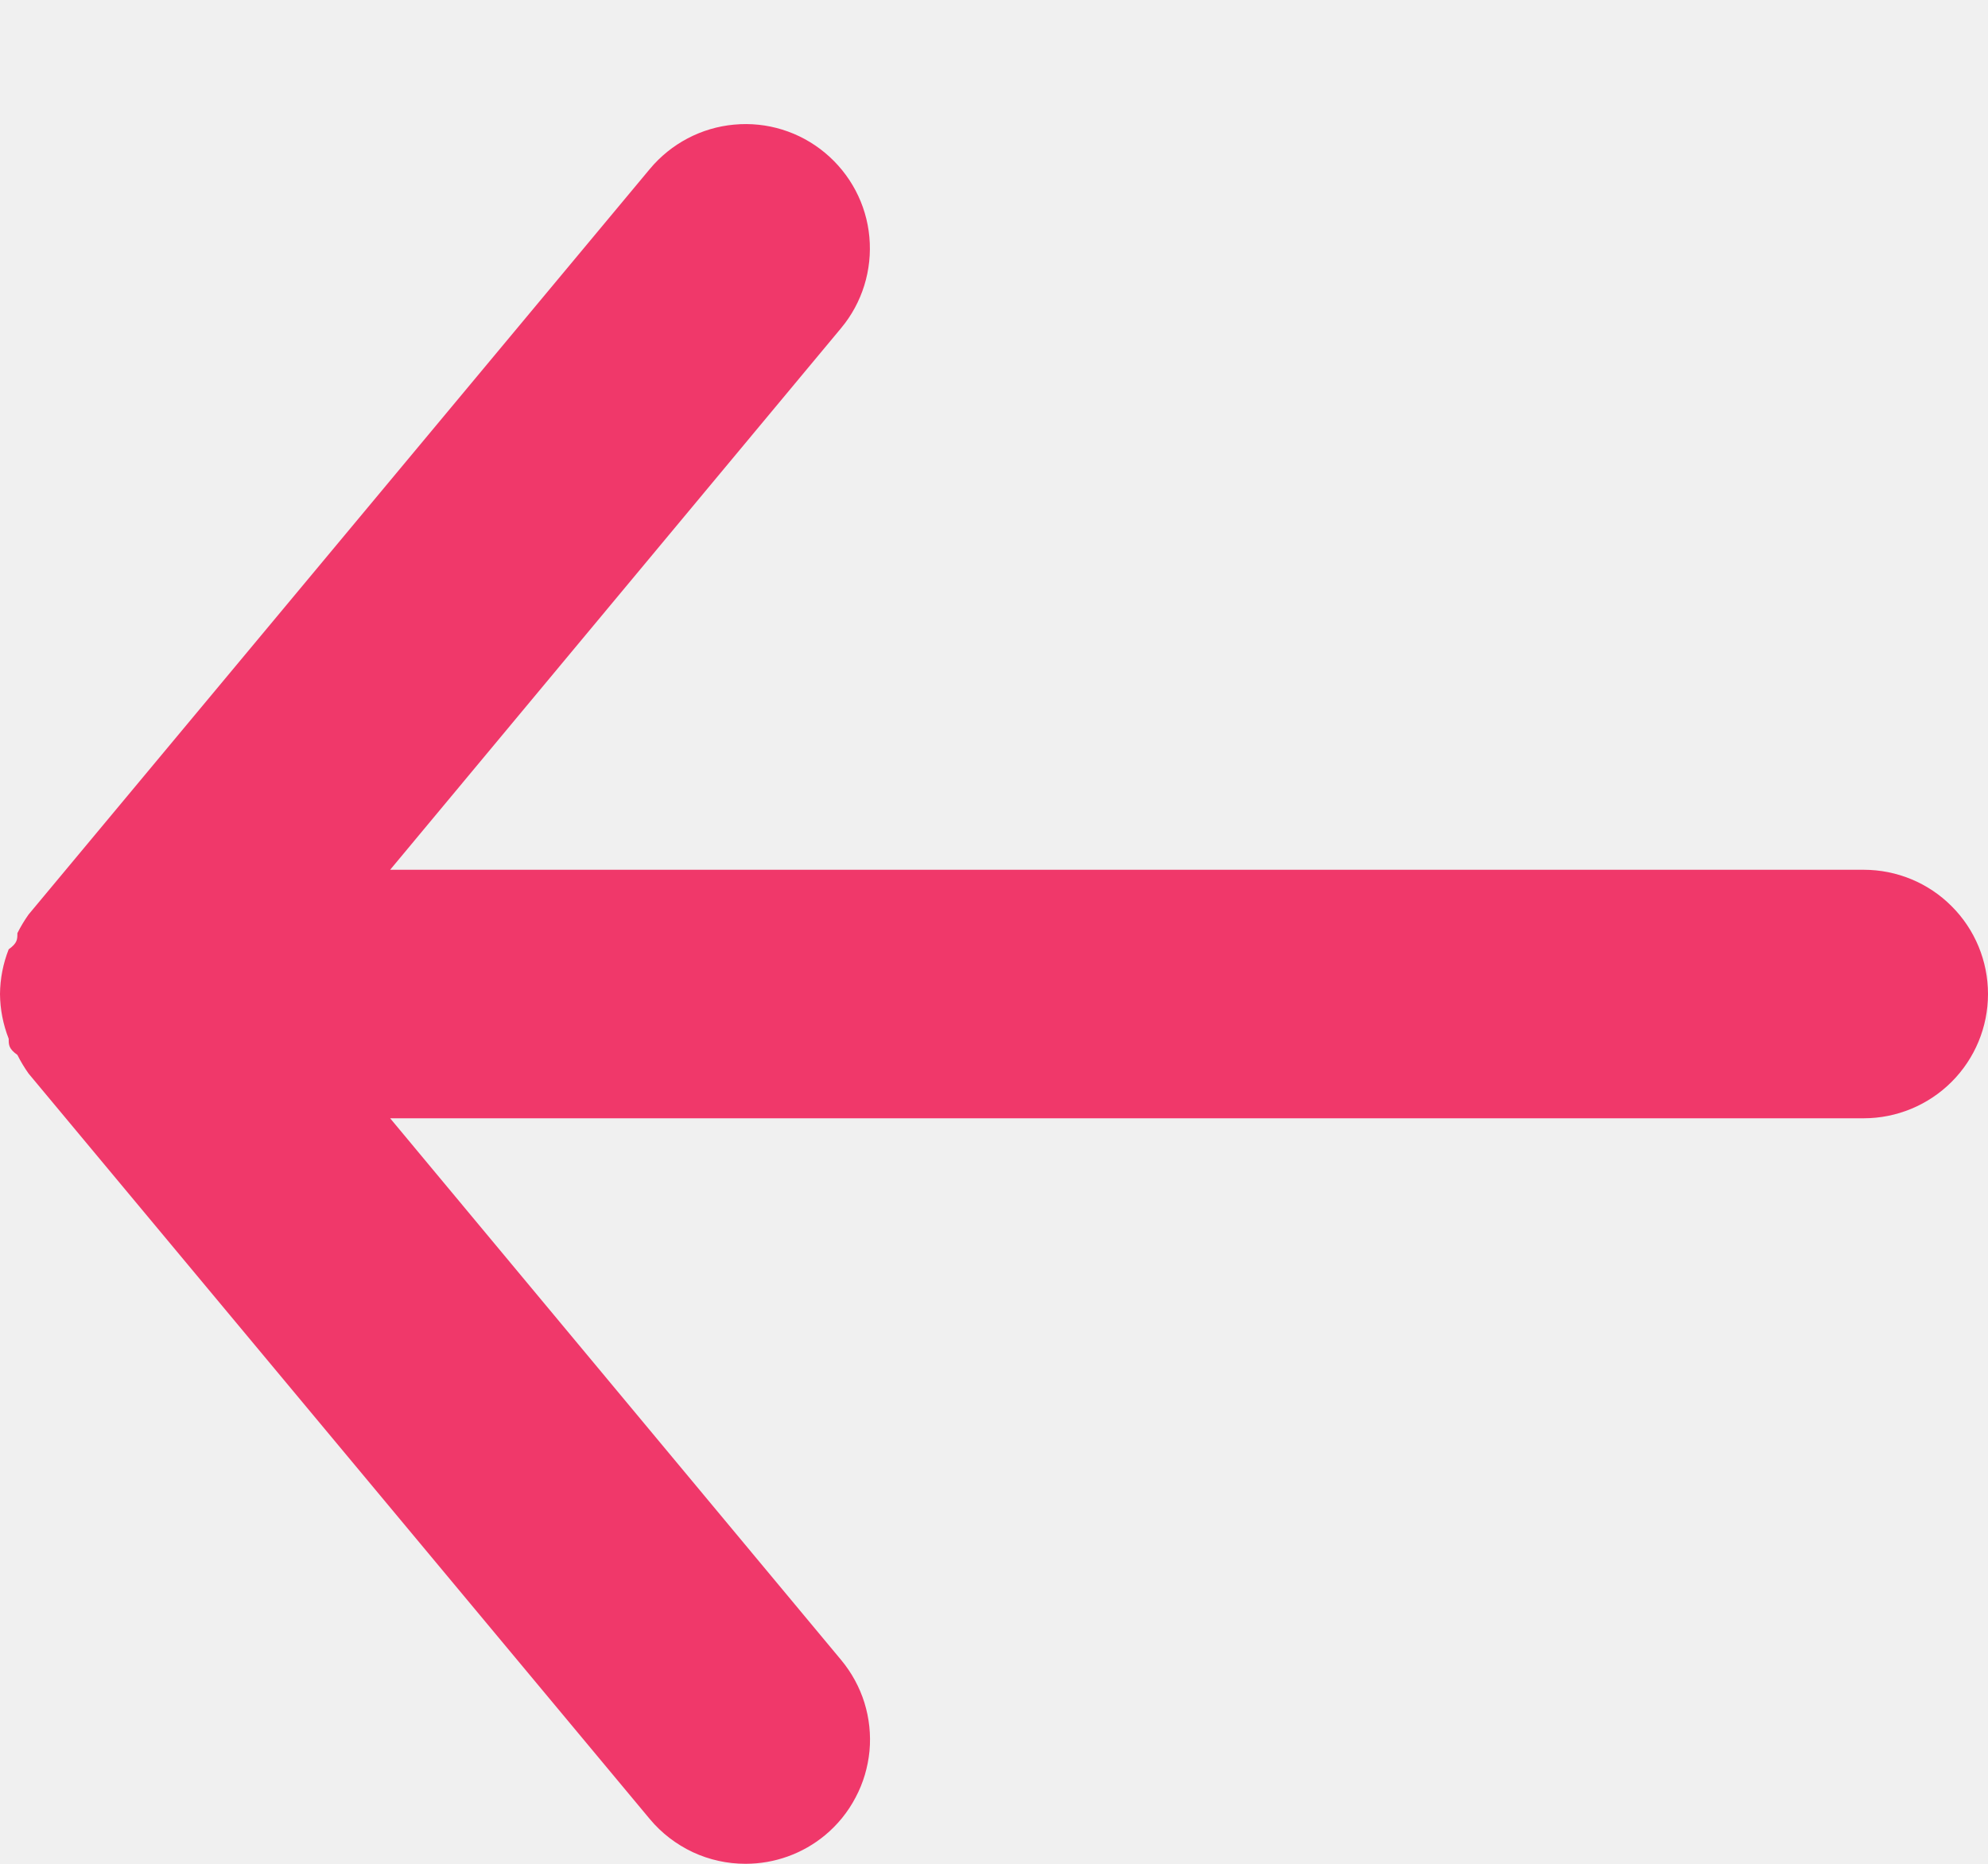
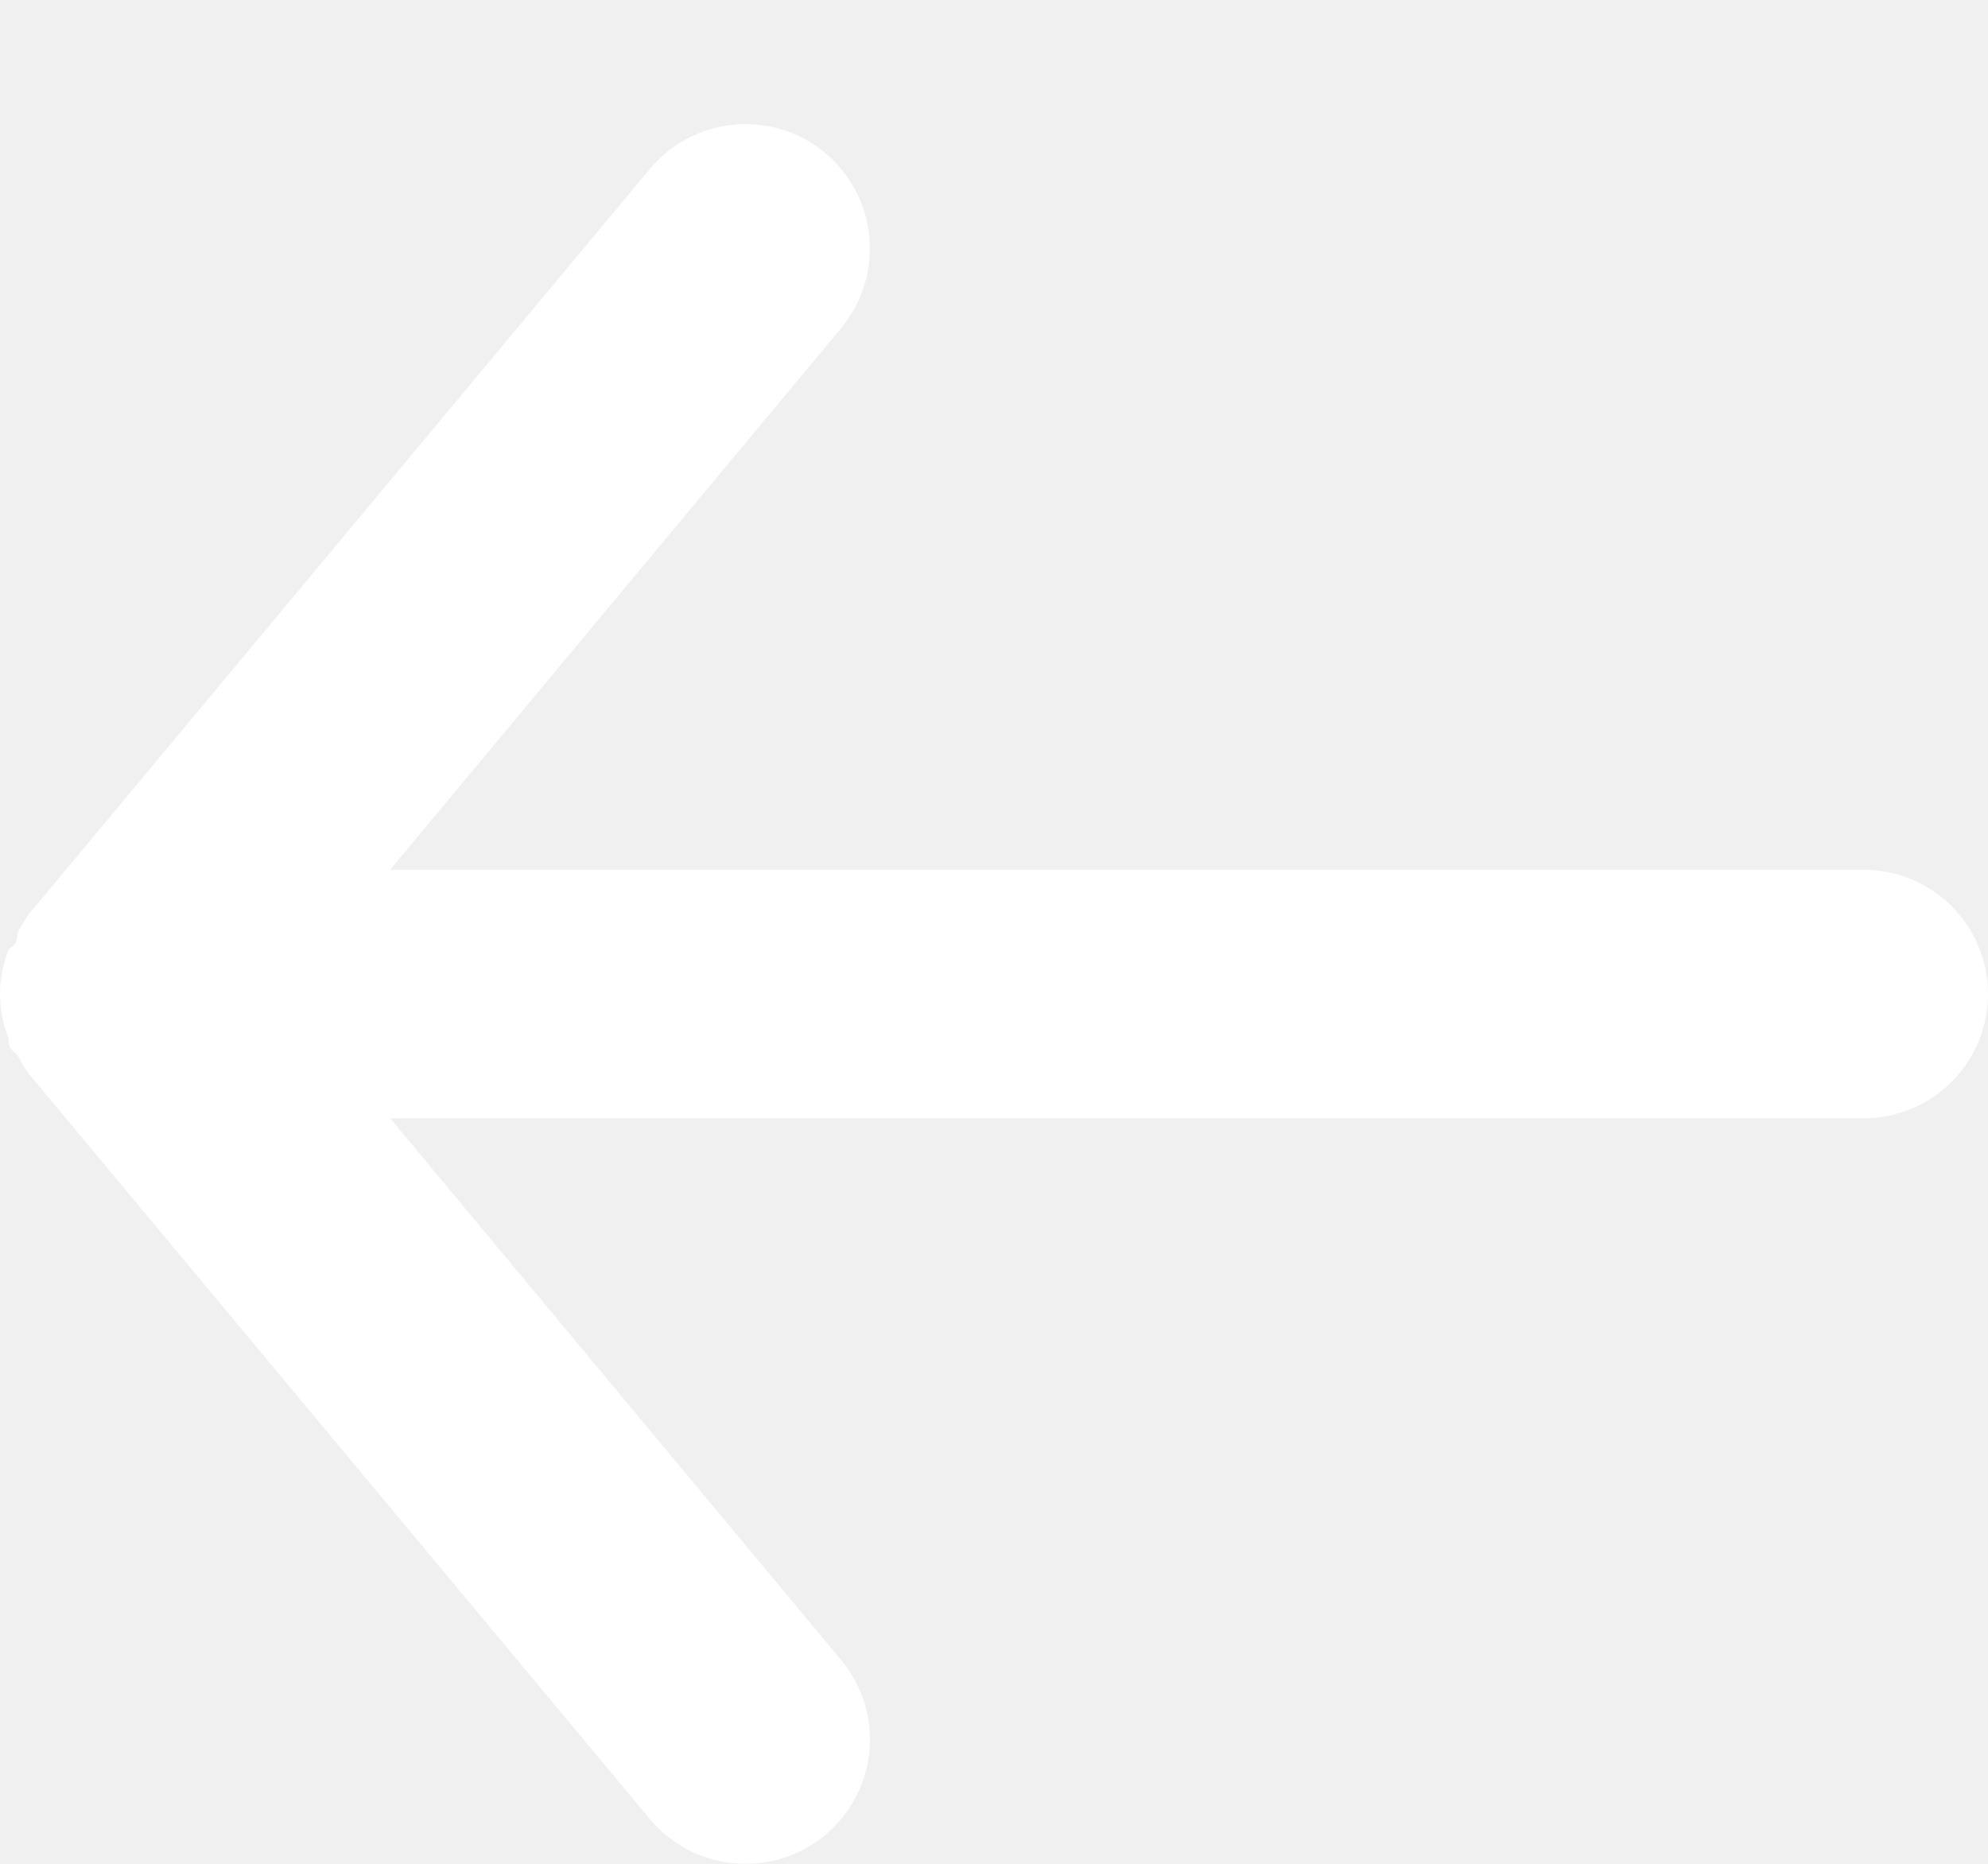
<svg xmlns="http://www.w3.org/2000/svg" width="16" height="15" viewBox="0 0 16 15" fill="none">
-   <path d="M15 7H3.14L6.77 2.64C6.94 2.436 7.021 2.172 6.997 1.908C6.973 1.643 6.844 1.4 6.64 1.23C6.436 1.06 6.173 0.978 5.908 1.003C5.644 1.027 5.4 1.156 5.23 1.36L0.23 7.36C0.196 7.408 0.166 7.458 0.14 7.51C0.14 7.56 0.14 7.59 0.07 7.64C0.025 7.754 0.001 7.877 0 8C0.001 8.123 0.025 8.245 0.07 8.36C0.07 8.41 0.07 8.44 0.14 8.49C0.166 8.542 0.196 8.592 0.23 8.64L5.23 14.64C5.324 14.753 5.442 14.843 5.575 14.906C5.708 14.968 5.853 15 6 15C6.234 15 6.46 14.919 6.64 14.77C6.741 14.686 6.825 14.583 6.886 14.466C6.948 14.35 6.985 14.223 6.998 14.092C7.01 13.961 6.996 13.829 6.957 13.703C6.918 13.578 6.854 13.461 6.77 13.36L3.14 9H15C15.265 9 15.52 8.894 15.707 8.707C15.895 8.519 16 8.265 16 8C16 7.735 15.895 7.48 15.707 7.293C15.52 7.105 15.265 7 15 7Z" fill="#F0386A" />
+   <path d="M15 7H3.14L6.77 2.64C6.94 2.436 7.021 2.172 6.997 1.908C6.973 1.643 6.844 1.4 6.64 1.23C6.436 1.06 6.173 0.978 5.908 1.003C5.644 1.027 5.4 1.156 5.23 1.36L0.23 7.36C0.196 7.408 0.166 7.458 0.14 7.51C0.14 7.56 0.14 7.59 0.07 7.64C0.025 7.754 0.001 7.877 0 8C0.001 8.123 0.025 8.245 0.07 8.36C0.07 8.41 0.07 8.44 0.14 8.49C0.166 8.542 0.196 8.592 0.23 8.64L5.23 14.64C5.324 14.753 5.442 14.843 5.575 14.906C5.708 14.968 5.853 15 6 15C6.234 15 6.46 14.919 6.64 14.77C6.741 14.686 6.825 14.583 6.886 14.466C6.948 14.35 6.985 14.223 6.998 14.092C7.01 13.961 6.996 13.829 6.957 13.703C6.918 13.578 6.854 13.461 6.77 13.36L3.14 9H15C15.265 9 15.52 8.894 15.707 8.707C15.895 8.519 16 8.265 16 8C16 7.735 15.895 7.48 15.707 7.293C15.52 7.105 15.265 7 15 7Z" fill="#ffffff" />
</svg>
